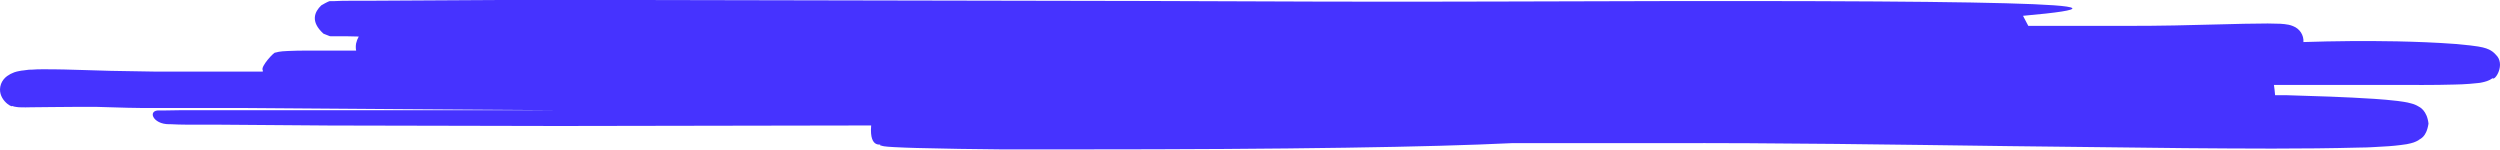
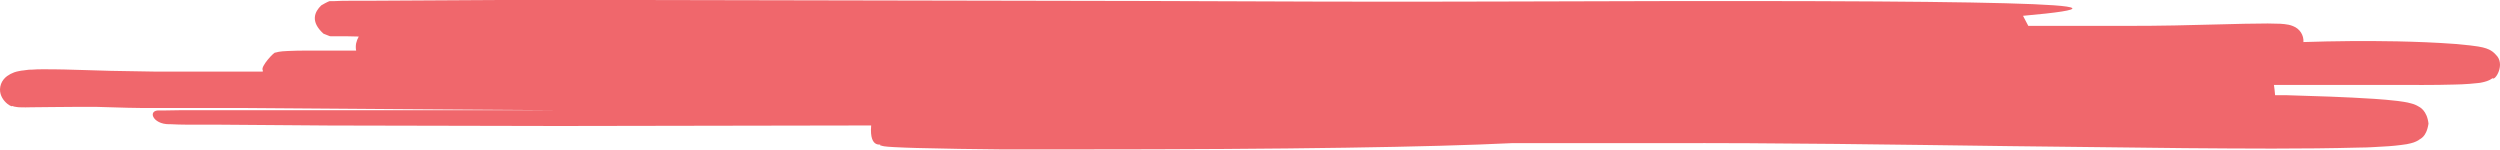
<svg xmlns="http://www.w3.org/2000/svg" width="569" height="34" viewBox="0 0 569 34" fill="none">
-   <path d="M568.03 12.43C567.609 11.943 567.087 11.548 566.497 11.272C566.288 11.172 566.072 11.086 565.851 11.013C565.484 10.89 565.319 10.853 565.078 10.791L564.014 10.582C563.368 10.471 562.748 10.397 562.203 10.335C561.037 10.2 559.922 10.089 558.808 10.003C554.361 9.67 549.94 9.51 545.607 9.412C538.487 9.28 531.372 9.334 524.261 9.572C524.315 8.803 524.116 8.037 523.693 7.386C523.269 6.734 522.642 6.231 521.904 5.95C521.575 5.808 521.231 5.701 520.878 5.63C520.255 5.514 519.624 5.44 518.991 5.408C517.965 5.408 517.04 5.346 516.128 5.346C512.479 5.346 508.957 5.457 505.423 5.543C498.367 5.741 491.348 5.901 484.355 5.888H476.513C473.752 5.888 471.003 5.888 468.292 5.888H467.646H461.641C461.121 4.891 460.729 4.139 460.437 3.597C492.286 0.764 457.599 -0.099 342.038 0.345C315.599 0.443 287.564 0.345 260.567 0.222L145.285 0H113.905L83.501 0.172H79.802C78.535 0.172 77.407 0.172 76.001 0.259H75.646H75.241C75.064 0.48 75.76 -0.32 73.125 1.22C71.58 2.698 70.591 4.915 73.619 7.662C76.381 8.771 74.531 7.995 75.216 8.254H75.469H75.722H76.052H77.065H78.915L81.651 8.315C81.378 8.798 81.177 9.317 81.056 9.855C80.952 10.405 80.952 10.968 81.056 11.518H70.009C68.552 11.518 67.12 11.518 65.562 11.604L64.295 11.678L63.447 11.789C63.185 11.832 62.926 11.894 62.674 11.974C62.496 11.691 59.19 15.214 59.811 15.99C59.811 16.101 59.811 16.187 59.811 16.298H35.487L25.238 16.125L19.474 15.953C16.295 15.854 13.14 15.756 9.796 15.768C8.947 15.768 8.136 15.768 7.262 15.854C6.806 15.854 6.401 15.854 5.894 15.953C5.387 16.051 5.248 16.015 4.88 16.076L4.298 16.187L3.829 16.285C3.63 16.326 3.435 16.384 3.246 16.458C2.662 16.668 2.112 16.959 1.612 17.32C0.982 17.776 0.502 18.401 0.231 19.119C-0.947 22.433 2.765 24.576 2.765 24.12C3.095 24.24 3.44 24.319 3.791 24.354L4.336 24.416C5.463 24.477 6.198 24.416 7.034 24.416C10.252 24.416 13.368 24.317 16.51 24.33H21.223H22.173C26.949 24.49 31.37 24.613 35.297 24.588H48.092C48.928 24.588 49.815 24.588 50.791 24.588H56.377L89.999 24.835L126.877 25.081H129.107H130.247H126.269H119.783H41.175L37.312 25.143H36.817H36.45C33.435 24.884 34.664 28.321 38.54 28.272H38.895C40.162 28.346 41.213 28.358 42.328 28.37H48.865L75 28.567L127.257 28.678L198.277 28.555C197.795 34.296 201.038 32.472 200.266 33.051C200.447 33.119 200.633 33.172 200.823 33.212L201.241 33.298C201.646 33.359 201.874 33.372 202.128 33.396L203.496 33.483C205.232 33.581 206.879 33.63 208.563 33.68C215.176 33.864 221.561 33.938 227.769 34H245.847C269.195 34 289.515 33.877 306.3 33.618C322.199 33.384 334.918 33.027 344.027 32.583H378.067C404.557 32.485 430.996 32.916 457.511 33.261L497.29 33.717C510.566 33.815 523.805 33.938 537.221 33.581C538.906 33.581 540.59 33.458 542.288 33.359C544.125 33.278 545.957 33.097 547.773 32.817C548.089 32.763 548.402 32.693 548.711 32.608C548.926 32.559 549.137 32.497 549.344 32.423C549.718 32.291 550.078 32.127 550.421 31.93C550.7 31.573 552.22 31.438 552.727 28.136C552.397 25.143 550.687 24.354 550.497 24.256C549.971 23.928 549.393 23.686 548.787 23.541C548.226 23.38 547.655 23.257 547.077 23.172C546.595 23.098 546.127 23.024 545.683 22.975C543.872 22.753 542.187 22.63 540.489 22.506C533.737 22.063 527.099 21.866 520.435 21.669H517.813C517.737 20.757 517.648 19.981 517.547 19.328H530.126H544.34C549.053 19.328 553.829 19.39 558.694 19.242C559.808 19.242 560.923 19.156 562.089 19.082L563.926 18.909C564.268 18.909 564.622 18.811 565.066 18.725L565.471 18.626C565.666 18.586 565.857 18.529 566.041 18.454C566.495 18.299 566.922 18.079 567.308 17.801C567.853 18.478 570.349 14.585 568.03 12.43Z" fill="#4633FF" />
+   <path d="M568.03 12.43C567.609 11.943 567.087 11.548 566.497 11.272C566.288 11.172 566.072 11.086 565.851 11.013C565.484 10.89 565.319 10.853 565.078 10.791L564.014 10.582C563.368 10.471 562.748 10.397 562.203 10.335C561.037 10.2 559.922 10.089 558.808 10.003C554.361 9.67 549.94 9.51 545.607 9.412C538.487 9.28 531.372 9.334 524.261 9.572C524.315 8.803 524.116 8.037 523.693 7.386C523.269 6.734 522.642 6.231 521.904 5.95C521.575 5.808 521.231 5.701 520.878 5.63C520.255 5.514 519.624 5.44 518.991 5.408C517.965 5.408 517.04 5.346 516.128 5.346C512.479 5.346 508.957 5.457 505.423 5.543C498.367 5.741 491.348 5.901 484.355 5.888H476.513C473.752 5.888 471.003 5.888 468.292 5.888H467.646H461.641C461.121 4.891 460.729 4.139 460.437 3.597C492.286 0.764 457.599 -0.099 342.038 0.345C315.599 0.443 287.564 0.345 260.567 0.222L145.285 0H113.905L83.501 0.172H79.802C78.535 0.172 77.407 0.172 76.001 0.259H75.646H75.241C75.064 0.48 75.76 -0.32 73.125 1.22C71.58 2.698 70.591 4.915 73.619 7.662C76.381 8.771 74.531 7.995 75.216 8.254H75.469H75.722H76.052H77.065H78.915L81.651 8.315C81.378 8.798 81.177 9.317 81.056 9.855C80.952 10.405 80.952 10.968 81.056 11.518H70.009C68.552 11.518 67.12 11.518 65.562 11.604L64.295 11.678L63.447 11.789C63.185 11.832 62.926 11.894 62.674 11.974C62.496 11.691 59.19 15.214 59.811 15.99C59.811 16.101 59.811 16.187 59.811 16.298H35.487L25.238 16.125L19.474 15.953C16.295 15.854 13.14 15.756 9.796 15.768C8.947 15.768 8.136 15.768 7.262 15.854C6.806 15.854 6.401 15.854 5.894 15.953C5.387 16.051 5.248 16.015 4.88 16.076L4.298 16.187L3.829 16.285C3.63 16.326 3.435 16.384 3.246 16.458C2.662 16.668 2.112 16.959 1.612 17.32C0.982 17.776 0.502 18.401 0.231 19.119C-0.947 22.433 2.765 24.576 2.765 24.12C3.095 24.24 3.44 24.319 3.791 24.354L4.336 24.416C5.463 24.477 6.198 24.416 7.034 24.416C10.252 24.416 13.368 24.317 16.51 24.33H21.223H22.173C26.949 24.49 31.37 24.613 35.297 24.588H48.092C48.928 24.588 49.815 24.588 50.791 24.588H56.377L89.999 24.835L126.877 25.081H129.107H130.247H126.269H119.783H41.175L37.312 25.143H36.817H36.45C33.435 24.884 34.664 28.321 38.54 28.272H38.895C40.162 28.346 41.213 28.358 42.328 28.37H48.865L75 28.567L127.257 28.678L198.277 28.555C197.795 34.296 201.038 32.472 200.266 33.051C200.447 33.119 200.633 33.172 200.823 33.212L201.241 33.298C201.646 33.359 201.874 33.372 202.128 33.396L203.496 33.483C205.232 33.581 206.879 33.63 208.563 33.68C215.176 33.864 221.561 33.938 227.769 34H245.847C269.195 34 289.515 33.877 306.3 33.618C322.199 33.384 334.918 33.027 344.027 32.583H378.067C404.557 32.485 430.996 32.916 457.511 33.261L497.29 33.717C510.566 33.815 523.805 33.938 537.221 33.581C538.906 33.581 540.59 33.458 542.288 33.359C544.125 33.278 545.957 33.097 547.773 32.817C548.089 32.763 548.402 32.693 548.711 32.608C548.926 32.559 549.137 32.497 549.344 32.423C549.718 32.291 550.078 32.127 550.421 31.93C550.7 31.573 552.22 31.438 552.727 28.136C552.397 25.143 550.687 24.354 550.497 24.256C549.971 23.928 549.393 23.686 548.787 23.541C548.226 23.38 547.655 23.257 547.077 23.172C546.595 23.098 546.127 23.024 545.683 22.975C543.872 22.753 542.187 22.63 540.489 22.506C533.737 22.063 527.099 21.866 520.435 21.669H517.813C517.737 20.757 517.648 19.981 517.547 19.328H530.126H544.34C549.053 19.328 553.829 19.39 558.694 19.242C559.808 19.242 560.923 19.156 562.089 19.082L563.926 18.909C564.268 18.909 564.622 18.811 565.066 18.725L565.471 18.626C565.666 18.586 565.857 18.529 566.041 18.454C566.495 18.299 566.922 18.079 567.308 17.801C567.853 18.478 570.349 14.585 568.03 12.43Z" fill="#f0676c" />
</svg>
